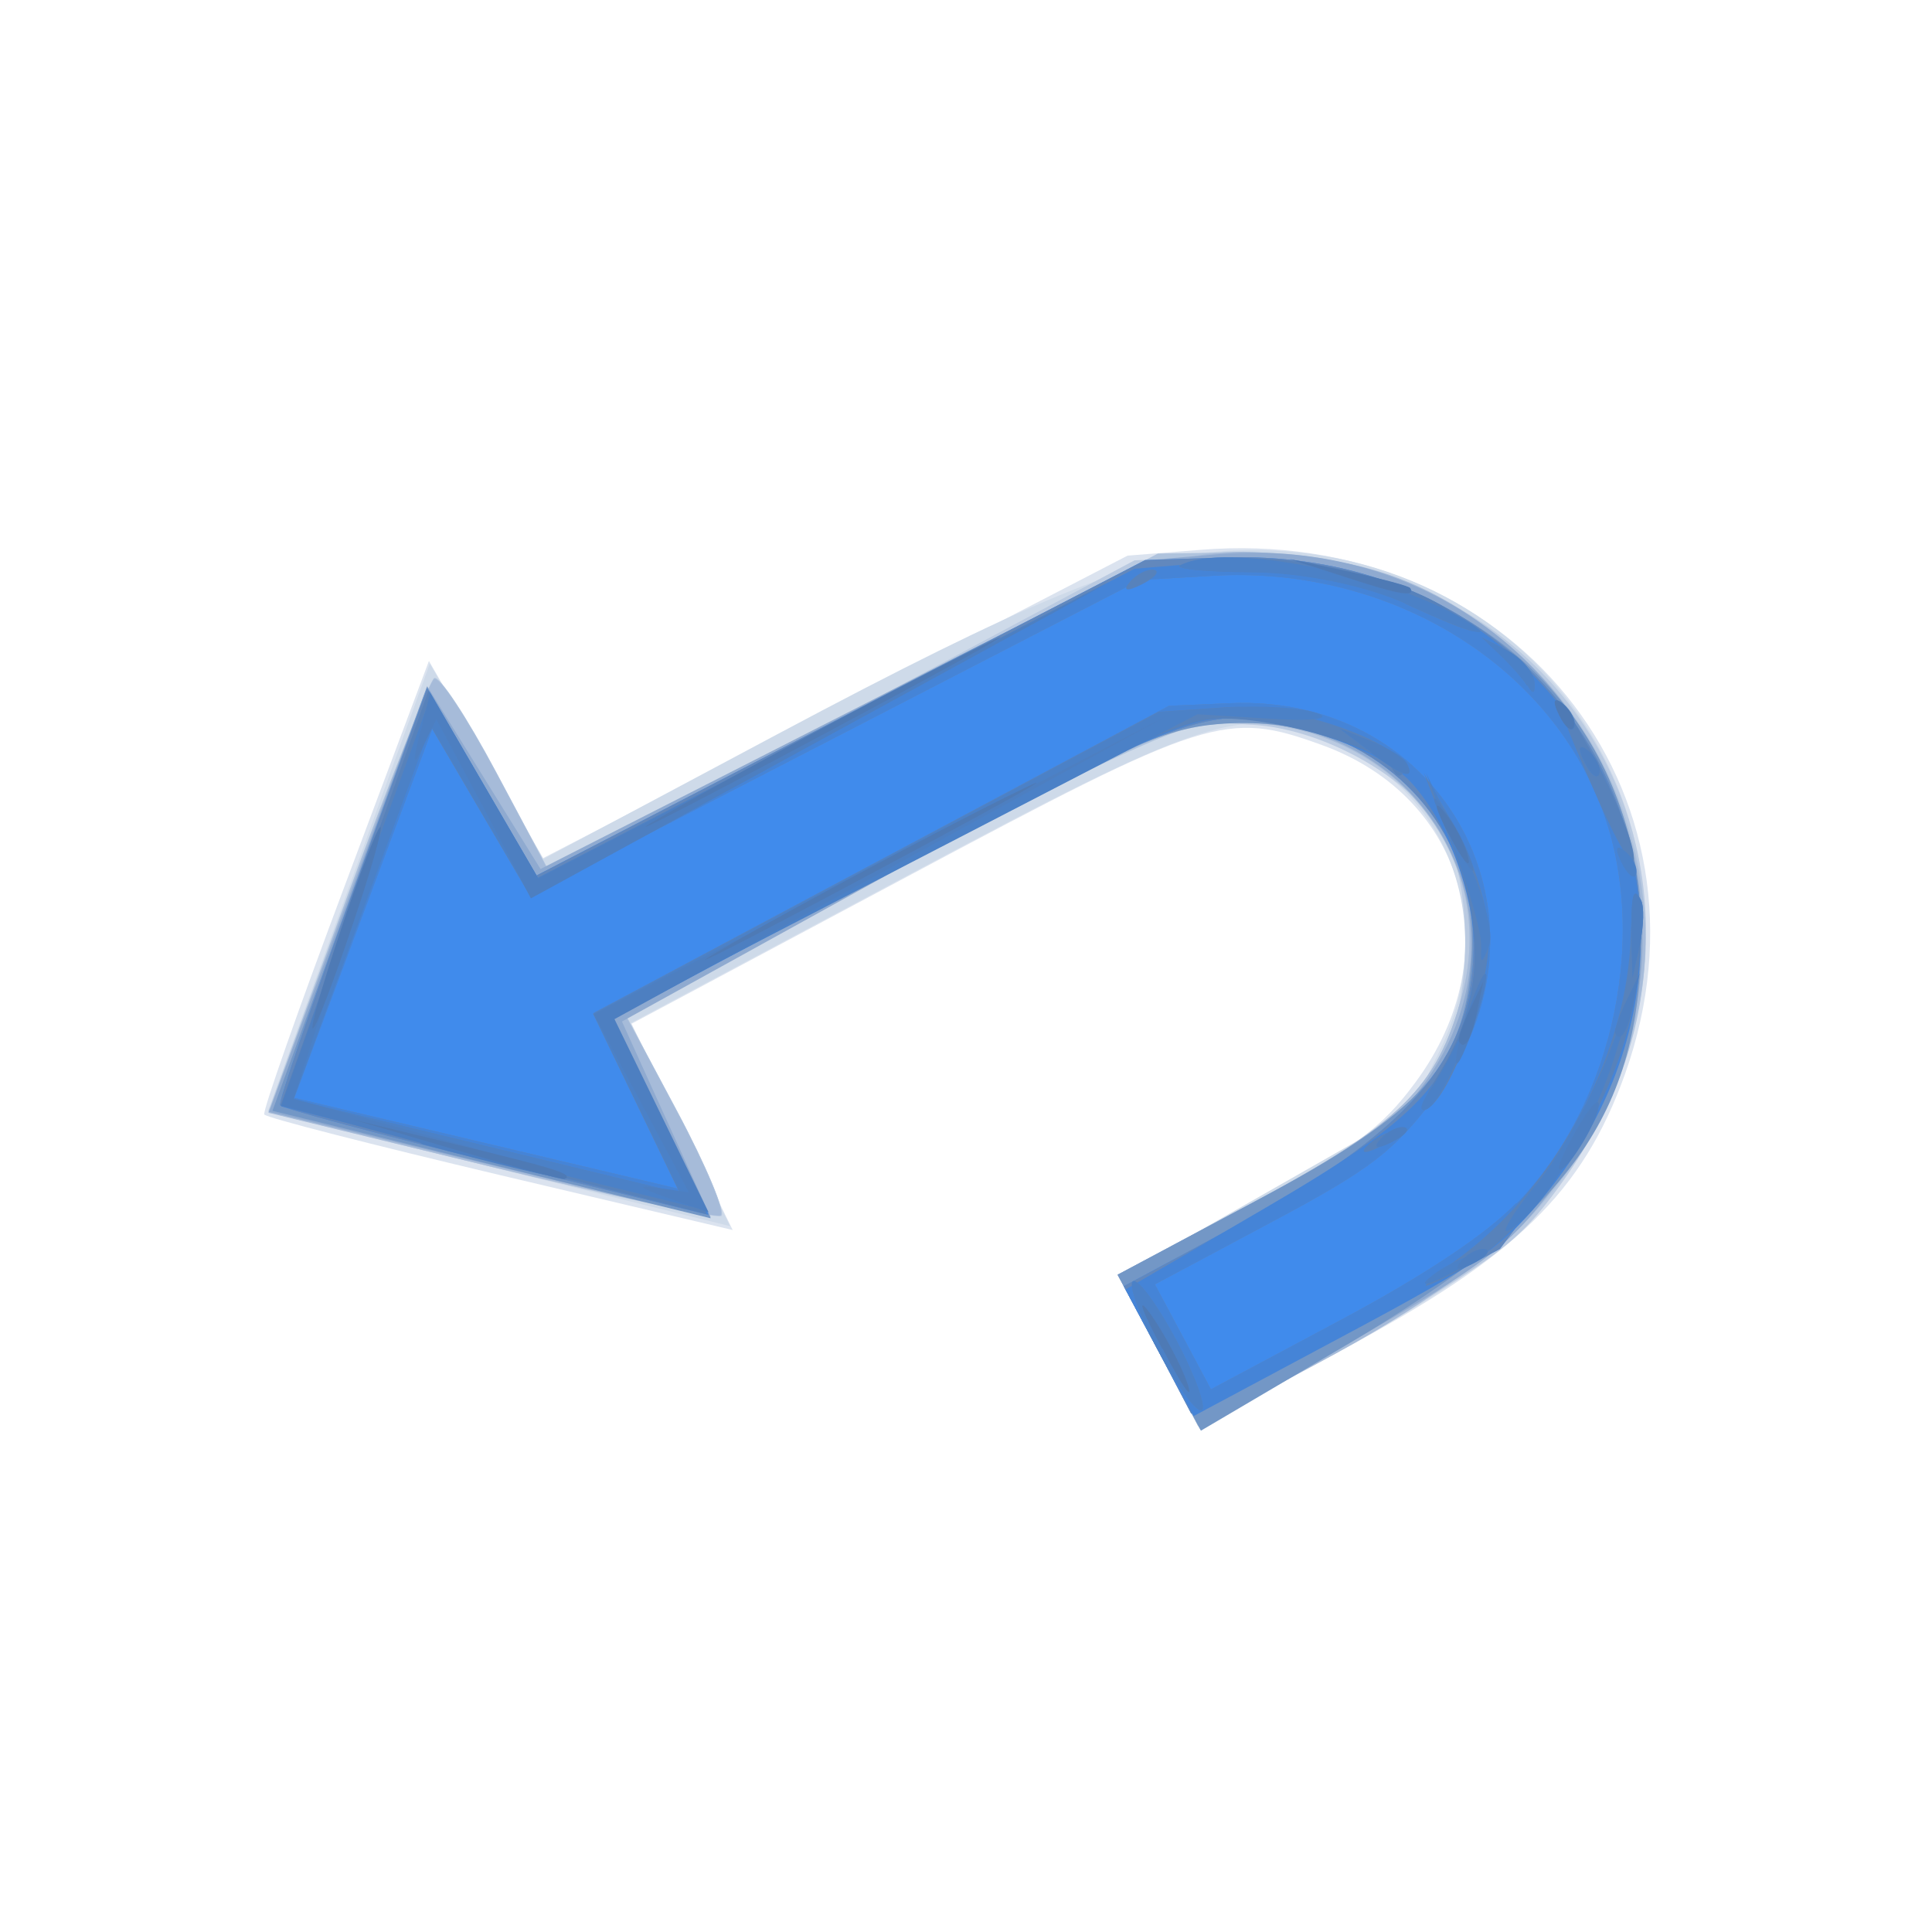
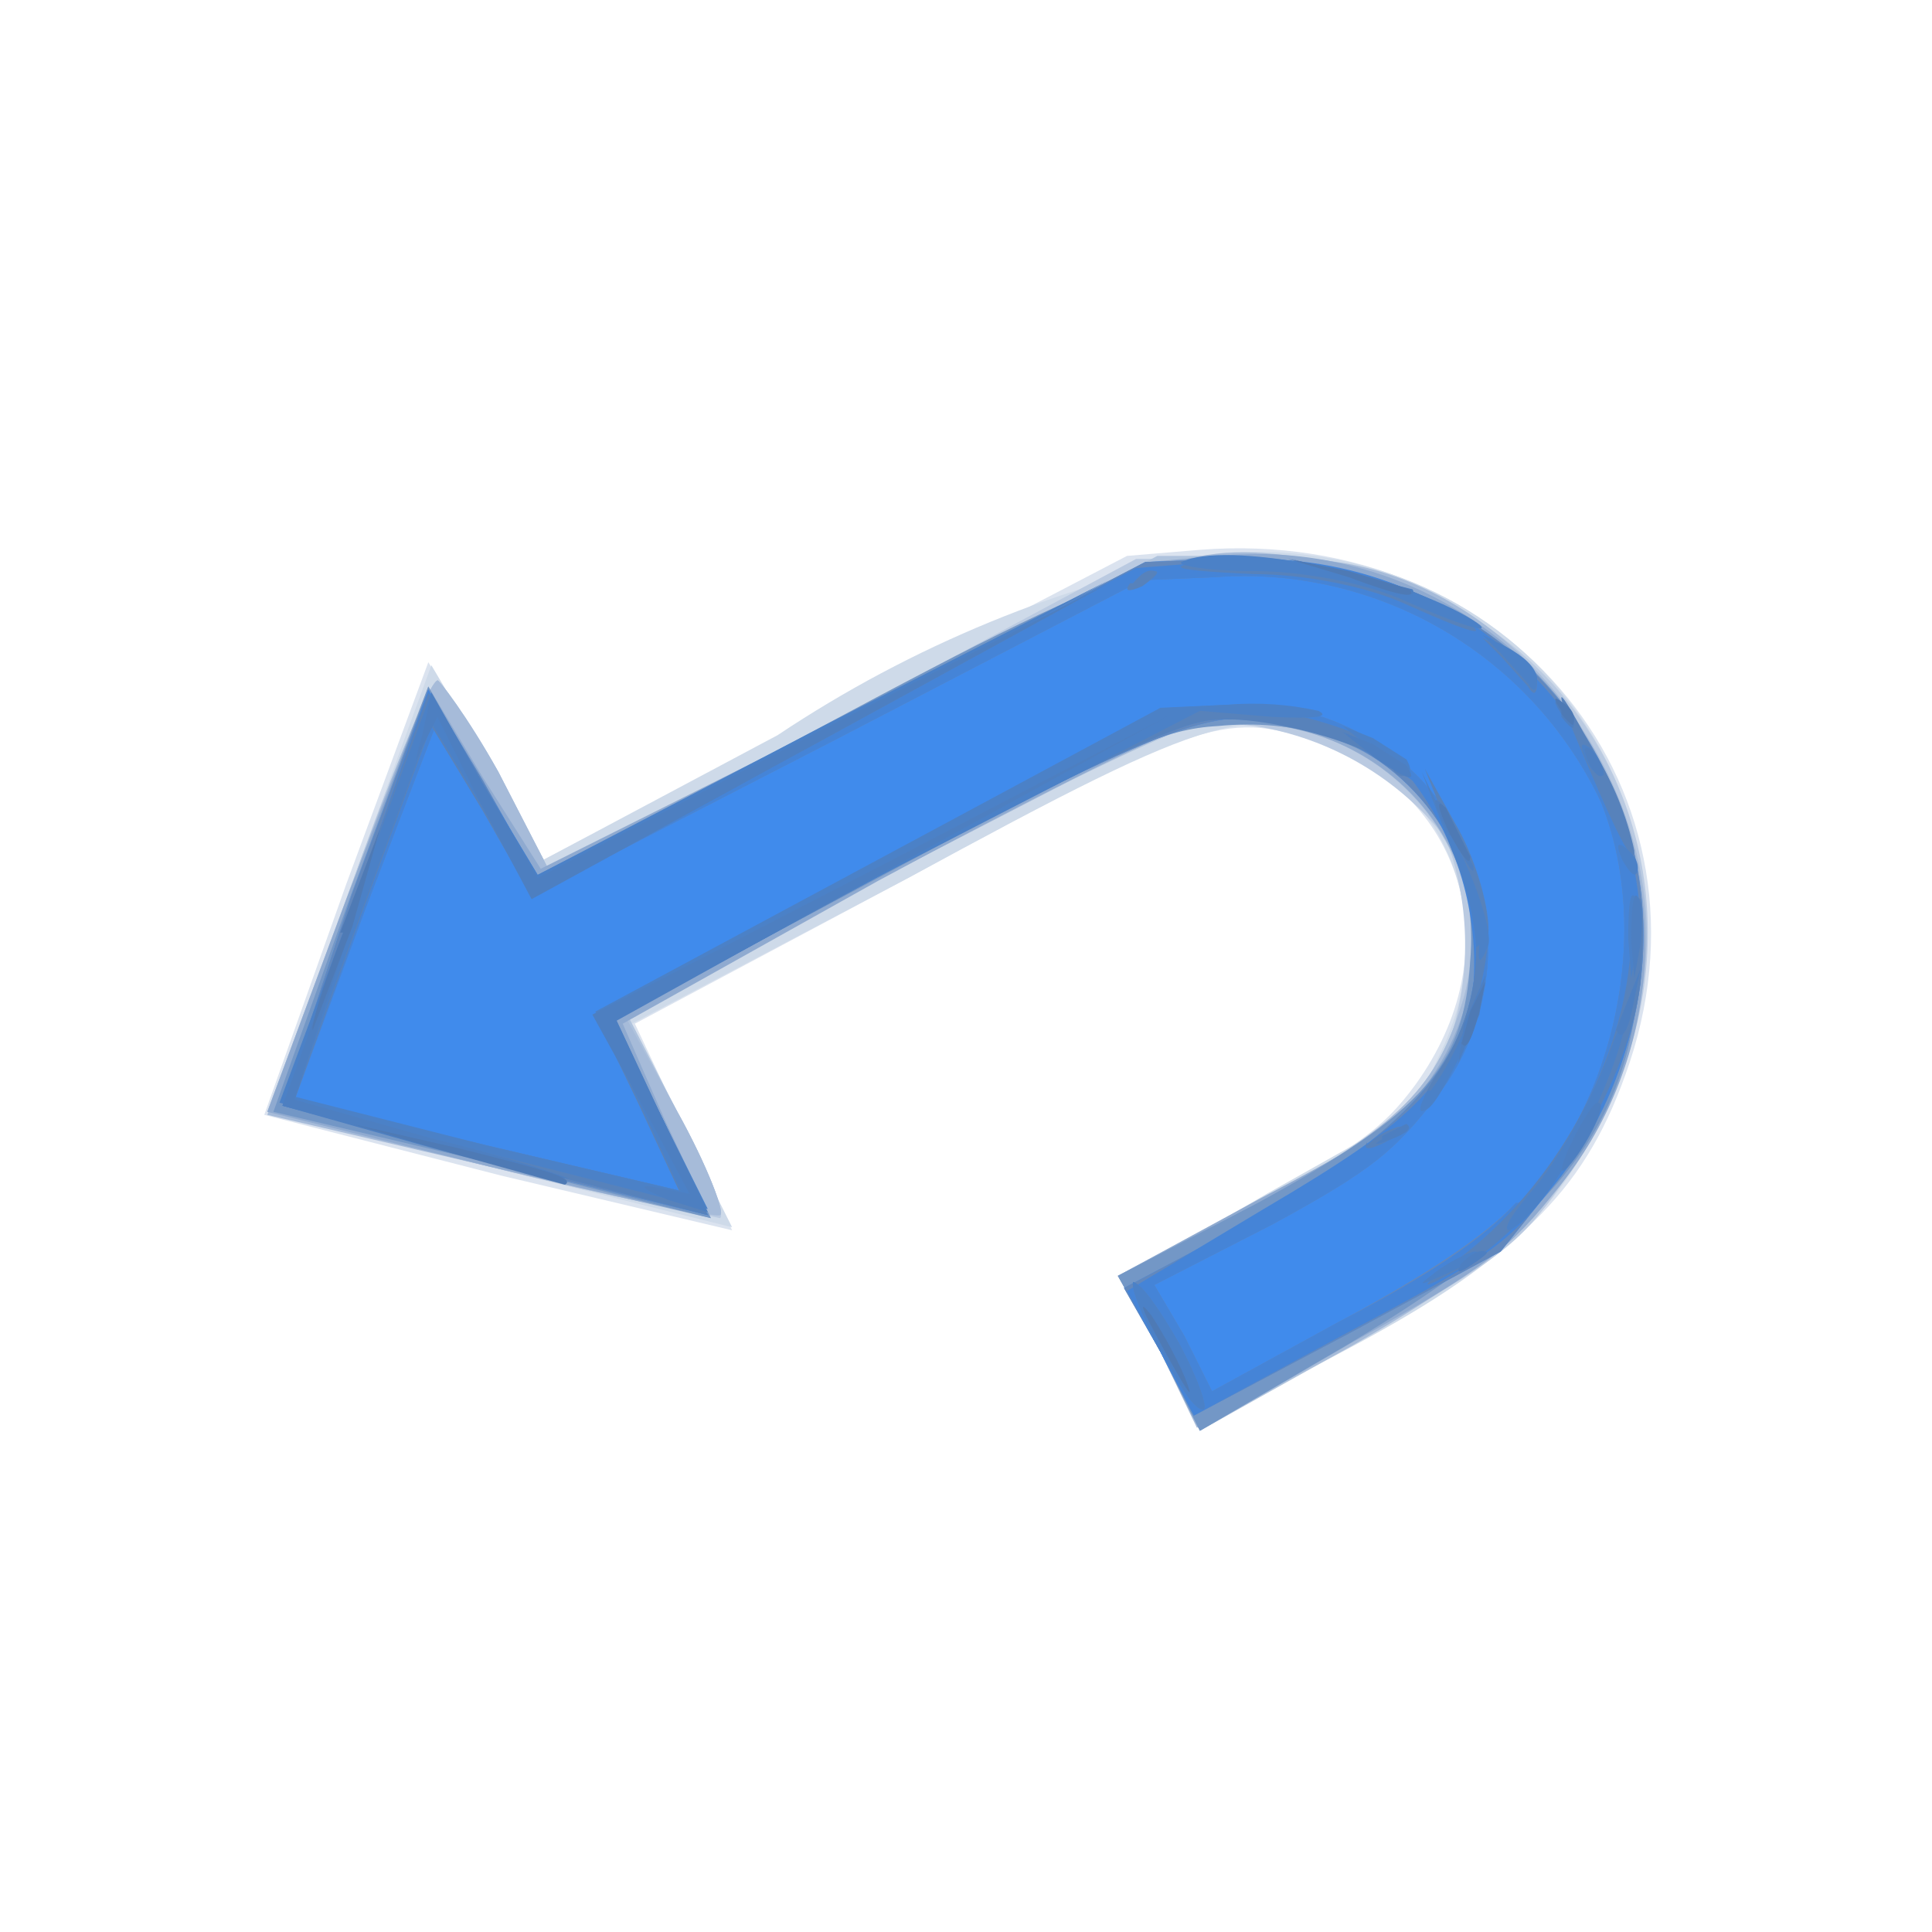
- <svg xmlns="http://www.w3.org/2000/svg" width="59.065mm" height="59.065mm" viewBox="0 0 6.364 6.364" version="1.1" id="svg35290" xml:space="preserve">
-   <defs id="defs35287" />
-   <g id="layer1" transform="translate(-139.0563,-133.7942)">
-     <g id="g39337" transform="matrix(1.444122,-0.7708756,0.7208813,1.350466,-168.3659,77.01261)">
-       <path style="fill:none;stroke-width:0.029" d="m 148.688,130.102 v -1.425 h 1.425 1.425 v 1.425 1.425 h -1.425 -1.425 z" id="path39367" />
-       <path style="fill:#dbe3ef;stroke-width:0.029" d="m 150.113,131.028 v -0.185 h 0.293 c 0.248,0 0.313,-0.01 0.419,-0.064 0.288,-0.147 0.359,-0.489 0.153,-0.734 -0.138,-0.164 -0.176,-0.171 -0.863,-0.171 h -0.627 l -0.008,0.247 -0.008,0.247 -0.361,-0.34 c -0.198,-0.187 -0.361,-0.346 -0.361,-0.354 0,-0.008 0.162,-0.167 0.361,-0.354 l 0.361,-0.34 0.008,0.245 0.008,0.245 0.662,0.009 0.662,0.009 0.133,0.062 c 0.576,0.266 0.707,0.99 0.259,1.426 -0.187,0.181 -0.367,0.237 -0.764,0.237 h -0.327 z" id="path39365" />
-       <path style="fill:#cedae9;stroke-width:0.029" d="m 150.113,131.031 v -0.183 l 0.337,-0.01 0.337,-0.01 0.105,-0.08 c 0.214,-0.163 0.269,-0.453 0.127,-0.668 -0.128,-0.194 -0.187,-0.208 -0.903,-0.208 h -0.629 l -0.008,0.243 -0.008,0.243 -0.356,-0.343 -0.356,-0.343 0.356,-0.343 0.356,-0.343 0.008,0.243 0.008,0.243 0.533,1.7e-4 c 0.565,1.7e-4 0.799,0.025 0.958,0.1 0.554,0.263 0.659,0.99 0.203,1.406 -0.201,0.184 -0.361,0.233 -0.759,0.233 h -0.31 z" id="path39363" />
-       <path style="fill:#bacae1;stroke-width:0.029" d="m 150.113,131.032 v -0.189 h 0.297 c 0.317,0 0.417,-0.024 0.526,-0.123 0.086,-0.079 0.173,-0.266 0.174,-0.374 0.001,-0.135 -0.108,-0.326 -0.236,-0.41 l -0.116,-0.076 -0.636,-0.01 -0.636,-0.009 v 0.245 c 0,0.135 -0.01,0.244 -0.021,0.244 -0.012,-3.7e-4 -0.175,-0.148 -0.363,-0.328 l -0.342,-0.327 0.342,-0.327 c 0.188,-0.18 0.352,-0.327 0.363,-0.328 0.012,-3.8e-4 0.021,0.108 0.021,0.242 v 0.242 h 0.667 0.667 l 0.18,0.093 c 0.628,0.325 0.618,1.195 -0.018,1.525 -0.126,0.066 -0.184,0.075 -0.506,0.086 l -0.363,0.012 z" id="path39361" />
-       <path style="fill:#afc3dd;stroke-width:0.029" d="m 150.113,131.031 v -0.188 h 0.3 c 0.346,0 0.444,-0.031 0.575,-0.18 0.231,-0.263 0.099,-0.693 -0.242,-0.788 -0.058,-0.016 -0.366,-0.029 -0.683,-0.03 l -0.577,-1.6e-4 v 0.242 c 0,0.133 -0.01,0.242 -0.021,0.241 -0.012,-6.3e-4 -0.175,-0.148 -0.363,-0.328 l -0.342,-0.327 0.342,-0.327 c 0.188,-0.18 0.352,-0.327 0.363,-0.328 0.012,-6.3e-4 0.021,0.107 0.021,0.239 v 0.24 l 0.691,0.009 0.691,0.009 0.152,0.084 c 0.612,0.339 0.577,1.247 -0.06,1.529 -0.123,0.054 -0.211,0.068 -0.498,0.077 l -0.349,0.011 z" id="path39359" />
-       <path style="fill:#a6bbd9;stroke-width:0.029" d="m 150.113,131.028 v -0.185 h 0.3 c 0.346,0 0.444,-0.031 0.575,-0.18 0.201,-0.229 0.136,-0.585 -0.135,-0.745 l -0.1,-0.059 -0.634,-0.009 -0.634,-0.009 v 0.244 c 0,0.134 -0.01,0.244 -0.021,0.243 -0.012,-7.1e-4 -0.175,-0.148 -0.363,-0.327 l -0.342,-0.326 0.342,-0.327 c 0.188,-0.18 0.352,-0.328 0.363,-0.328 0.012,-7.7e-4 0.021,0.107 0.021,0.239 v 0.24 l 0.691,0.009 c 0.755,0.01 0.755,0.01 0.997,0.2 0.314,0.247 0.377,0.811 0.128,1.141 -0.203,0.268 -0.447,0.365 -0.919,0.365 h -0.269 z" id="path39357" />
-       <path style="fill:#8faad0;stroke-width:0.029" d="m 150.113,131.032 v -0.189 h 0.317 c 0.267,0 0.333,-0.009 0.421,-0.059 0.386,-0.217 0.318,-0.788 -0.107,-0.912 -0.062,-0.018 -0.336,-0.026 -0.687,-0.021 l -0.584,0.009 -0.014,0.231 -0.014,0.231 -0.342,-0.324 -0.342,-0.324 0.342,-0.324 0.342,-0.324 0.014,0.231 0.014,0.231 0.684,0.014 0.684,0.014 0.131,0.06 c 0.643,0.297 0.646,1.227 0.005,1.54 -0.143,0.07 -0.2,0.08 -0.512,0.091 l -0.351,0.012 z" id="path39355" />
-       <path style="fill:#7397c6;stroke-width:0.029" d="m 150.113,131.032 v -0.189 h 0.315 c 0.381,0 0.498,-0.046 0.611,-0.238 0.157,-0.268 0.059,-0.574 -0.227,-0.706 -0.1,-0.046 -0.192,-0.053 -0.733,-0.053 l -0.619,-6.2e-4 -0.008,0.239 -0.008,0.239 -0.338,-0.324 -0.338,-0.324 0.338,-0.324 0.338,-0.324 0.008,0.239 0.008,0.239 h 0.635 c 0.765,0 0.853,0.019 1.084,0.23 0.285,0.261 0.358,0.647 0.186,0.991 -0.171,0.343 -0.39,0.458 -0.917,0.482 l -0.335,0.015 z" id="path39353" />
-       <path style="fill:#408bec;stroke-width:0.029" d="m 150.113,131.028 v -0.157 l 0.235,-7e-4 c 0.414,-0.001 0.599,-0.076 0.706,-0.286 0.099,-0.194 0.067,-0.421 -0.081,-0.58 -0.139,-0.149 -0.204,-0.16 -0.887,-0.16 h -0.627 l -0.008,0.235 -0.008,0.235 -0.328,-0.314 c -0.18,-0.172 -0.328,-0.32 -0.328,-0.328 0,-0.008 0.148,-0.155 0.328,-0.328 l 0.328,-0.314 0.008,0.233 0.008,0.233 0.69,0.009 0.69,0.009 0.146,0.077 c 0.621,0.328 0.624,1.194 0.005,1.503 l -0.174,0.087 h -0.352 -0.352 z" id="path39351" />
-       <path style="fill:#6288bd;stroke-width:0.029" d="m 150.113,131.028 v -0.157 l 0.235,-7e-4 c 0.414,-0.001 0.599,-0.076 0.706,-0.286 0.099,-0.194 0.067,-0.421 -0.081,-0.58 -0.139,-0.149 -0.204,-0.16 -0.887,-0.16 h -0.627 l -0.008,0.235 -0.008,0.235 -0.328,-0.314 c -0.18,-0.172 -0.328,-0.32 -0.328,-0.328 0,-0.008 0.148,-0.155 0.328,-0.328 l 0.328,-0.314 0.008,0.233 0.008,0.233 0.69,0.009 0.69,0.009 0.146,0.077 c 0.621,0.328 0.624,1.194 0.005,1.503 l -0.174,0.087 h -0.352 -0.352 z m 0.776,0.084 c 0.27,-0.092 0.497,-0.383 0.527,-0.678 0.034,-0.331 -0.159,-0.667 -0.471,-0.821 l -0.134,-0.066 -0.69,-0.01 -0.69,-0.01 -0.008,-0.208 -0.008,-0.208 -0.298,0.281 -0.298,0.281 0.298,0.281 0.298,0.281 0.008,-0.21 0.008,-0.21 h 0.656 0.656 l 0.111,0.057 c 0.393,0.201 0.39,0.756 -0.005,0.953 -0.128,0.064 -0.185,0.074 -0.414,0.074 h -0.265 v 0.128 0.128 h 0.294 c 0.191,0 0.34,-0.015 0.424,-0.044 z" id="path39349" />
-       <path style="fill:#4584d7;stroke-width:0.029" d="m 150.113,131.032 v -0.153 l 0.321,-0.013 c 0.362,-0.014 0.458,-0.049 0.58,-0.209 0.081,-0.106 0.12,-0.315 0.086,-0.453 -0.025,-0.101 -0.184,-0.274 -0.294,-0.32 -0.068,-0.028 -0.257,-0.038 -0.719,-0.038 h -0.627 l -0.008,0.234 -0.008,0.234 -0.328,-0.319 -0.328,-0.319 0.328,-0.319 0.328,-0.319 0.008,0.232 0.008,0.232 0.676,0.009 0.676,0.009 0.143,0.066 c 0.657,0.302 0.66,1.228 0.005,1.533 -0.13,0.061 -0.188,0.069 -0.497,0.069 l -0.349,2.8e-4 z m 0.776,0.08 c 0.27,-0.092 0.497,-0.383 0.527,-0.678 0.034,-0.331 -0.159,-0.667 -0.471,-0.821 l -0.134,-0.066 -0.69,-0.01 -0.69,-0.01 -0.008,-0.208 -0.008,-0.208 -0.298,0.281 -0.298,0.281 0.298,0.281 0.298,0.281 0.008,-0.21 0.008,-0.21 h 0.656 0.656 l 0.111,0.057 c 0.393,0.201 0.39,0.756 -0.005,0.953 -0.128,0.064 -0.185,0.074 -0.414,0.074 h -0.265 v 0.128 0.128 h 0.294 c 0.191,0 0.34,-0.015 0.424,-0.044 z" id="path39347" />
-       <path style="fill:#5782bb;stroke-width:0.029" d="m 150.113,131.028 c 0,-0.086 0.01,-0.157 0.021,-0.157 0.012,0 0.021,0.07 0.021,0.157 0,0.086 -0.01,0.157 -0.021,0.157 -0.012,0 -0.021,-0.071 -0.021,-0.157 z m 0.629,0.128 c 0.244,-0.041 0.49,-0.221 0.606,-0.442 0.025,-0.047 0.045,-0.072 0.046,-0.055 6.3e-4,0.017 -0.037,0.089 -0.085,0.16 -0.134,0.202 -0.412,0.369 -0.605,0.362 -0.08,-0.003 -0.075,-0.006 0.037,-0.025 z m -0.066,-0.304 c 0.02,-0.008 0.052,-0.008 0.071,0 0.02,0.008 0.004,0.014 -0.036,0.014 -0.039,0 -0.055,-0.006 -0.036,-0.014 z m 0.196,-0.064 c 0.141,-0.086 0.218,-0.218 0.24,-0.413 l 0.02,-0.174 0.004,0.138 c 0.002,0.076 -0.017,0.182 -0.042,0.235 -0.049,0.104 -0.219,0.268 -0.276,0.268 -0.019,-6e-5 0.005,-0.024 0.054,-0.054 z m 0.544,-0.359 c 0.017,-0.261 0.032,-0.3 0.033,-0.086 1.4e-4,0.094 -0.01,0.197 -0.023,0.228 -0.013,0.033 -0.018,-0.026 -0.01,-0.143 z m -2.301,-0.436 -0.328,-0.319 0.328,-0.319 0.328,-0.319 0.008,0.233 0.008,0.233 0.647,0.008 0.647,0.008 -0.662,0.007 -0.662,0.007 -0.008,-0.214 -0.008,-0.214 -0.299,0.285 -0.299,0.285 0.299,0.285 0.299,0.285 0.008,-0.214 0.008,-0.214 h 0.645 0.645 l 0.125,0.06 c 0.121,0.059 0.293,0.262 0.254,0.301 -0.01,0.01 -0.018,0.004 -0.018,-0.014 0,-0.057 -0.181,-0.241 -0.277,-0.281 -0.068,-0.028 -0.257,-0.038 -0.719,-0.038 h -0.627 l -0.008,0.234 -0.008,0.234 z m 2.283,0.146 c -0.001,-0.018 -0.01,-0.057 -0.019,-0.086 l -0.016,-0.052 0.033,0.051 c 0.018,0.028 0.026,0.067 0.019,0.086 -0.01,0.025 -0.015,0.025 -0.016,0.001 z m -0.138,-0.279 c -0.052,-0.073 -0.153,-0.163 -0.241,-0.214 -0.16,-0.092 -0.169,-0.119 -0.015,-0.041 0.117,0.059 0.27,0.203 0.322,0.303 0.06,0.114 0.035,0.096 -0.067,-0.048 z m -0.469,-0.32 c 0.021,-0.008 0.045,-0.007 0.055,0.002 0.009,0.009 -0.007,0.016 -0.037,0.015 -0.033,-10e-4 -0.04,-0.008 -0.017,-0.017 z" id="path39345" />
-       <path style="fill:#4b81c7;stroke-width:0.029" d="m 150.113,131.028 c 0,-0.086 0.01,-0.157 0.021,-0.157 0.012,0 0.021,0.07 0.021,0.157 0,0.086 -0.01,0.157 -0.021,0.157 -0.012,0 -0.021,-0.071 -0.021,-0.157 z m 0.549,0.137 c 0.027,-0.007 0.072,-0.007 0.1,0 0.027,0.007 0.005,0.013 -0.05,0.013 -0.055,0 -0.077,-0.006 -0.05,-0.013 z m 0.278,-0.068 c 0.071,-0.032 0.186,-0.112 0.257,-0.178 l 0.128,-0.12 -0.114,0.124 c -0.111,0.12 -0.288,0.233 -0.362,0.232 -0.02,-3.5e-4 0.021,-0.027 0.091,-0.059 z m -0.233,-0.245 c 0.021,-0.008 0.045,-0.007 0.055,0.002 0.009,0.009 -0.007,0.016 -0.037,0.015 -0.033,-0.001 -0.04,-0.008 -0.017,-0.017 z m 0.134,-0.042 c 0.031,-0.017 0.09,-0.059 0.13,-0.092 0.04,-0.033 0.03,-0.019 -0.021,0.032 -0.051,0.051 -0.11,0.092 -0.13,0.092 -0.02,-4.7e-4 -0.01,-0.015 0.021,-0.032 z m 0.501,-0.081 c 0.042,-0.087 0.055,-0.103 0.055,-0.067 0,0.015 -0.02,0.053 -0.044,0.083 l -0.044,0.055 z m -0.273,-0.14 c 0.013,-0.022 0.033,-0.119 0.045,-0.214 l 0.022,-0.173 -0.007,0.179 c -0.004,0.104 -0.023,0.193 -0.045,0.214 -0.031,0.028 -0.033,0.027 -0.015,-0.005 z m 0.329,-0.019 c 0.001,-0.033 0.008,-0.04 0.017,-0.017 0.008,0.021 0.007,0.045 -0.002,0.055 -0.009,0.009 -0.016,-0.007 -0.015,-0.037 z m 0.029,-0.228 c 0.001,-0.033 0.008,-0.04 0.017,-0.017 0.008,0.021 0.007,0.045 -0.002,0.055 -0.009,0.009 -0.016,-0.007 -0.015,-0.037 z m -2.311,-0.353 -0.328,-0.314 0.328,-0.314 0.328,-0.314 0.008,0.228 0.008,0.228 0.647,0.008 0.647,0.008 -0.662,0.007 -0.662,0.007 -0.008,-0.214 -0.008,-0.214 -0.299,0.285 -0.299,0.285 0.299,0.285 0.299,0.285 0.008,-0.214 0.008,-0.214 h 0.645 0.645 l 0.121,0.058 c 0.066,0.032 0.138,0.079 0.159,0.105 0.021,0.025 -0.019,0.009 -0.088,-0.037 l -0.126,-0.083 -0.664,-0.009 -0.664,-0.009 -0.008,0.23 -0.008,0.23 z m 2.311,0.239 c 0.001,-0.033 0.008,-0.04 0.017,-0.017 0.008,0.021 0.007,0.045 -0.002,0.055 -0.009,0.009 -0.016,-0.007 -0.015,-0.037 z m -0.369,-0.119 -0.034,-0.078 0.043,0.055 c 0.024,0.03 0.043,0.066 0.043,0.078 0,0.043 -0.019,0.023 -0.053,-0.055 z m 0.34,0.031 c -10e-4,-0.018 -0.01,-0.057 -0.019,-0.086 l -0.016,-0.052 0.033,0.051 c 0.018,0.028 0.026,0.067 0.019,0.086 -0.01,0.025 -0.015,0.025 -0.016,0.001 z m -0.138,-0.279 c -0.052,-0.073 -0.153,-0.163 -0.241,-0.214 -0.083,-0.048 -0.138,-0.087 -0.121,-0.087 0.097,-8.7e-4 0.358,0.225 0.452,0.392 0.045,0.08 -0.006,0.028 -0.09,-0.091 z" id="path39343" />
-       <path style="fill:#4d7fc1;stroke-width:0.029" d="m 150.122,131.028 c 1.6e-4,-0.094 0.005,-0.129 0.012,-0.078 0.006,0.051 0.006,0.128 -2.9e-4,0.171 -0.007,0.043 -0.012,9.1e-4 -0.011,-0.093 z m 0.613,0.137 c 0.021,-0.008 0.045,-0.007 0.055,0.002 0.009,0.009 -0.007,0.016 -0.037,0.015 -0.033,-0.001 -0.04,-0.008 -0.017,-0.017 z m 0.262,-0.076 c 0,-0.007 0.034,-0.034 0.075,-0.061 0.041,-0.027 0.066,-0.035 0.055,-0.018 -0.02,0.033 -0.13,0.099 -0.13,0.079 z m 0.228,-0.2 c 0,-0.006 0.022,-0.028 0.05,-0.05 l 0.05,-0.039 -0.039,0.05 c -0.037,0.048 -0.061,0.063 -0.061,0.039 z m -0.518,-0.037 c 0.021,-0.008 0.045,-0.007 0.055,0.002 0.009,0.009 -0.007,0.016 -0.037,0.015 -0.033,-0.001 -0.04,-0.008 -0.017,-0.017 z m 0.262,-0.137 c 0.037,-0.039 0.073,-0.071 0.081,-0.071 0.008,0 -0.016,0.032 -0.053,0.071 -0.037,0.039 -0.073,0.071 -0.081,0.071 -0.008,0 0.016,-0.032 0.053,-0.071 z m 0.373,0.014 c 0.042,-0.087 0.055,-0.103 0.055,-0.067 0,0.015 -0.02,0.053 -0.044,0.083 l -0.044,0.055 z m -0.222,-0.385 c 2.1e-4,-0.078 0.006,-0.107 0.012,-0.064 0.007,0.043 0.006,0.107 -3.9e-4,0.143 -0.007,0.035 -0.012,-4e-4 -0.012,-0.079 z m 0.308,-0.002 c 0.001,-0.033 0.008,-0.04 0.017,-0.017 0.008,0.021 0.007,0.045 -0.002,0.055 -0.009,0.009 -0.016,-0.007 -0.015,-0.037 z m -2.041,-0.101 c -0.042,-0.049 -0.044,-0.057 -0.007,-0.028 l 0.05,0.039 v -0.217 -0.217 l 0.649,0.007 0.649,0.007 -0.633,0.008 -0.633,0.008 -0.008,0.231 -0.008,0.231 z m 2.041,-0.013 c 0.001,-0.033 0.008,-0.04 0.017,-0.017 0.008,0.021 0.007,0.045 -0.002,0.055 -0.009,0.009 -0.016,-0.007 -0.015,-0.037 z m -0.369,-0.119 -0.034,-0.078 0.043,0.055 c 0.024,0.03 0.043,0.066 0.043,0.078 0,0.043 -0.019,0.023 -0.053,-0.055 z m -2.057,-0.221 -0.213,-0.214 0.227,-0.221 0.227,-0.221 -0.213,0.221 -0.213,0.221 0.212,0.214 c 0.117,0.118 0.206,0.214 0.198,0.214 -0.008,0 -0.11,-0.096 -0.227,-0.214 z m 2.179,-0.135 -0.084,-0.093 0.093,0.084 c 0.051,0.046 0.093,0.088 0.093,0.093 0,0.022 -0.024,0.003 -0.102,-0.084 z m -1.751,-0.438 v -0.217 l -0.05,0.039 c -0.037,0.029 -0.035,0.021 0.007,-0.028 l 0.057,-0.067 0.008,0.231 0.008,0.231 0.647,0.008 0.647,0.008 -0.663,0.007 -0.663,0.007 z" id="path39341" />
-       <path style="fill:#4e7ab5;stroke-width:0.029" d="m 150.122,131.028 c 1.6e-4,-0.094 0.005,-0.129 0.012,-0.078 0.006,0.051 0.006,0.128 -2.9e-4,0.171 -0.007,0.043 -0.012,9.1e-4 -0.011,-0.093 z m 0.818,-0.282 c 0,-0.006 0.022,-0.028 0.05,-0.05 l 0.05,-0.039 -0.039,0.05 c -0.037,0.048 -0.061,0.063 -0.061,0.039 z m 0.178,-0.403 c 3.1e-4,-0.063 0.006,-0.085 0.013,-0.05 0.007,0.035 0.007,0.087 -5.8e-4,0.114 -0.007,0.027 -0.013,-0.002 -0.012,-0.065 z m 0.309,-0.116 c 0.001,-0.033 0.008,-0.04 0.017,-0.017 0.008,0.021 0.007,0.045 -0.002,0.055 -0.009,0.009 -0.016,-0.007 -0.015,-0.037 z m -2.369,-0.29 -0.156,-0.164 0.164,0.156 c 0.152,0.145 0.177,0.172 0.156,0.172 -0.004,0 -0.078,-0.074 -0.164,-0.164 z m 0.692,-0.114 c 0.169,-0.005 0.444,-0.005 0.613,0 0.169,0.005 0.031,0.009 -0.306,0.009 -0.337,0 -0.475,-0.004 -0.306,-0.009 z m 1.431,-0.071 -0.084,-0.093 0.093,0.084 c 0.051,0.046 0.093,0.088 0.093,0.093 0,0.022 -0.024,0.003 -0.102,-0.084 z m -2.122,-0.349 c 0.085,-0.086 0.161,-0.157 0.169,-0.157 0.008,0 -0.055,0.071 -0.141,0.157 -0.085,0.086 -0.161,0.157 -0.169,0.157 -0.008,0 0.055,-0.07 0.141,-0.157 z m 0.721,0.107 c 0.185,-0.005 0.48,-0.005 0.656,4e-5 0.176,0.005 0.024,0.009 -0.337,0.009 -0.361,-2e-5 -0.504,-0.004 -0.319,-0.009 z" id="path39339" />
-     </g>
+ <svg xmlns="http://www.w3.org/2000/svg" width="223.24" height="223.24" viewBox="0 0 6.36 6.36">
+   <g stroke-width=".03">
+     <path fill="none" d="M1.09 4.3.06 2.37l2.06-1.1L4.18.17 5.2 2.1l1.02 1.92-2.05 1.1-2.06 1.1z" />
+     <path fill="#dbe3ef" d="m3.82 4.45-.14-.25.43-.23c.35-.19.44-.25.55-.4.31-.43.17-.94-.3-1.12-.32-.11-.38-.1-1.37.44l-.9.48.16.34.16.34-.76-.18-.78-.2.27-.76.27-.73.2.32.18.33.96-.5.96-.5.24-.02c1.02-.08 1.74.8 1.4 1.73-.14.39-.36.6-.93.9l-.47.26z" />
+     <path fill="#cedae9" d="m3.82 4.45-.13-.24.48-.28.48-.27.09-.19c.19-.39.06-.82-.3-1-.32-.16-.42-.14-1.45.42l-.91.48.16.33.17.34-.76-.19-.77-.19.27-.73.27-.74.19.32.18.32.77-.41a4 4 0 0 1 1.46-.6c.99-.07 1.66.83 1.3 1.74-.15.4-.35.6-.92.9l-.45.24z" />
+     <path fill="#bacae1" d="m3.82 4.45-.14-.25.43-.23c.46-.24.59-.35.67-.57a1 1 0 0 0-.02-.64 1 1 0 0 0-.63-.37l-.22-.02-.93.48-.93.48.18.33c.1.18.16.34.14.35l-.76-.17-.73-.18.26-.7c.14-.39.27-.71.3-.72 0-.01.1.13.2.3l.17.33.96-.51.97-.52h.32c1.15-.05 1.76 1.13 1.08 2.06-.14.2-.21.25-.67.51l-.52.3z" />
+     <path fill="#afc3dd" d="m3.82 4.45-.14-.25.44-.23c.5-.27.61-.39.7-.69.14-.53-.36-1.01-.92-.88-.1.03-.55.25-1 .49l-.84.44.17.33c.1.18.16.34.14.34-.01.01-.36-.06-.76-.16l-.73-.18.26-.7c.14-.39.27-.71.3-.72 0-.01.1.12.2.3l.17.33 1-.52 1-.52h.29a1.28 1.28 0 0 1 1.01 2.1c-.13.17-.25.26-.66.5l-.5.28z" />
+     <path fill="#a6bbd9" d="m3.82 4.45-.14-.25.44-.23c.5-.27.61-.39.7-.69.12-.46-.23-.9-.73-.9h-.2l-.91.47-.93.48.18.33c.1.18.16.34.14.34-.01.01-.36-.06-.76-.16l-.73-.17.26-.7c.14-.4.27-.72.3-.73 0-.01.1.12.2.3l.17.33 1-.52c1.1-.57 1.1-.57 1.59-.5.63.09 1.13.8 1 1.44-.1.52-.38.84-1.06 1.2l-.4.21z" />
+     <path fill="#8faad0" d="m3.82 4.45-.14-.25.46-.25c.38-.2.47-.26.57-.4.4-.59-.11-1.3-.82-1.15-.1.03-.5.23-1 .5l-.84.47.14.32.15.32-.73-.17-.73-.18.26-.7.27-.7.18.3.19.3 1-.5 1-.51.23-.02a1.28 1.28 0 0 1 1.12 2.08c-.16.2-.23.26-.68.51l-.5.29z" />
+     <path fill="#7397c6" d="m3.82 4.45-.14-.25.46-.24c.55-.3.68-.45.7-.8.04-.48-.32-.82-.83-.77-.18.01-.32.07-1.1.49l-.9.48.17.32.16.33-.72-.18-.72-.17.25-.7.26-.7.18.32.18.31.92-.49c1.1-.59 1.24-.63 1.73-.52.6.13.98.6.98 1.2 0 .59-.23.91-.97 1.35l-.48.28z" />
+     <path fill="#408bec" d="m3.82 4.45-.12-.21.34-.18c.6-.33.81-.57.82-.93a.75.75 0 0 0-.54-.73c-.3-.09-.41-.05-1.4.47l-.9.49.16.32.15.32-.7-.17-.7-.19.23-.7.25-.67.18.3.18.32 1-.52 1-.52.27-.01c1.14-.04 1.76 1.13 1.1 2.03l-.2.25-.5.27-.51.27z" />
+     <path fill="#6288bd" d="m3.82 4.45-.12-.21.34-.18c.6-.33.81-.57.82-.93a.75.75 0 0 0-.54-.73c-.3-.09-.41-.05-1.4.47l-.9.49.16.32.15.32-.7-.17-.7-.19.23-.7.25-.67.18.3.18.32 1-.52 1-.52.27-.01c1.14-.04 1.76 1.13 1.1 2.03l-.2.25-.5.27-.51.27zM5 3.96c.32-.33.44-.9.27-1.32A1.3 1.3 0 0 0 4 1.9l-.24.01-1 .52-1.01.52-.16-.28-.16-.27-.23.6-.23.62.63.15.64.15-.14-.3-.14-.28.94-.5.95-.51.2-.01a.8.8 0 0 1 .68 1.29c-.14.18-.21.24-.54.42l-.39.2.1.17.09.18.42-.23q.43-.23.58-.39z" />
+     <path fill="#4584d7" d="m3.82 4.45-.11-.2.45-.27c.51-.3.63-.42.69-.73a1 1 0 0 0-.2-.68 1 1 0 0 0-.66-.2c-.12.01-.4.15-1.07.5l-.9.49.16.32.15.32-.7-.18-.7-.18.24-.68.24-.69.18.31.18.3.98-.5.99-.51.25-.02A1.26 1.26 0 0 1 5.1 3.92c-.14.18-.22.23-.67.47l-.5.27zM5 3.96c.32-.33.44-.9.27-1.32A1.3 1.3 0 0 0 4 1.9l-.24.01-1 .52-1.01.52-.16-.28-.16-.27-.23.6-.23.62.63.15.64.15-.14-.3-.14-.28.94-.5.95-.51.2-.01a.8.8 0 0 1 .68 1.29c-.14.18-.21.24-.54.42l-.39.2.1.17.09.18.42-.23q.43-.22.58-.39z" />
+     <path fill="#5782bb" d="M3.82 4.45q-.1-.2-.09-.23.04.01.15.2c.06.11.1.22.08.22q-.04 0-.14-.2m1-.31c.32-.25.55-.68.55-1.07q0-.13.03-.1c.01.02.01.14 0 .28-.05.37-.34.81-.62.95q-.18.1.04-.06m-.32-.36q.04-.04.1-.06.07-.01-.04.05-.08.04-.06 0m.24-.24q.21-.32.05-.74l-.1-.25.1.18c.06.1.11.26.11.35 0 .18-.12.53-.2.58q-.04 0 .04-.12m.53-.9q-.25-.57-.02-.14a1 1 0 0 1 .13.32q0 .07-.11-.18m-3.64 1.2-.7-.18.24-.68.24-.68.18.3.18.31.94-.49.94-.48-.95.52-.95.51-.16-.28-.17-.28-.23.62-.22.61.63.16.64.15-.14-.3-.14-.29.93-.5.93-.5.23-.01c.21-.01.6.13.58.21q-.01.03-.04 0c-.04-.08-.43-.19-.6-.17-.12.01-.4.15-1.07.5l-.9.49.16.32.15.32zm3.4-1.56-.09-.1-.06-.06.08.04q.09.05.1.1 0 .07-.03.02m-.4-.27c-.13-.06-.34-.1-.5-.1q-.46-.02-.05-.05c.21-.01.53.07.68.16q.25.16-.13-.01m-.9-.07q.04-.05.07-.04.03 0-.04.05-.07.03-.04-.01" />
+     <path fill="#4b81c7" d="M3.82 4.45q-.1-.2-.09-.23.04.01.15.2c.06.11.1.22.08.22q-.04 0-.14-.2m.89-.24q.06-.05.14-.08.07 0-.06.06c-.13.06-.12.05-.08.02m.35-.3c.08-.1.19-.3.24-.44l.1-.26-.07.25c-.08.25-.25.54-.36.6q-.04 0 .09-.15m-.51-.16.08-.04q.02.02-.05.05t-.03 0m.16-.16q.06-.08.12-.22c.06-.14.03-.05 0 .06-.05.1-.1.2-.13.22q-.05.03 0-.06m.66-.5q0-.2.03-.12.01.04 0 .14l-.02.11zm-.5.03a1 1 0 0 0-.08-.32l-.1-.26.12.25c.07.14.11.28.1.32q-.04.1-.03 0m.47-.28q-.03-.07.01-.04.05.04.04.08-.01.03-.05-.04m-.12-.33q-.03-.07.01-.04t.04.08q-.02.02-.05-.04m-3.6 1.3-.7-.17.25-.67.25-.68.17.3.18.3.94-.49.94-.48-.95.52-.95.51-.16-.28-.17-.28-.23.62-.22.61.63.16.64.15-.14-.3-.14-.29.93-.5.93-.5.22-.01a1 1 0 0 1 .3.02q.06.03-.15.02l-.24-.02-.97.5-.96.5.15.32.16.32zm3.52-1.45q-.04-.07 0-.04.05.04.04.07 0 .02-.04-.03m-.62.12-.1-.08.1.04.11.07q.05.09-.11-.03m.51-.22-.09-.1-.06-.06.08.04q.09.05.1.1 0 .07-.03.02m-.4-.27c-.13-.06-.34-.1-.5-.1s-.26-.02-.24-.03c.14-.07.68.03.94.18.12.07 0 .04-.2-.05" />
+     <path fill="#4d7fc1" d="M3.83 4.44q-.11-.2-.04-.11c.04.06.1.17.12.23q.03.08-.08-.12m.98-.28q.05-.05.08-.04.02 0-.04.04-.07.05-.04 0m.33-.3q0-.04.06-.15t.07-.07c0 .06-.12.24-.13.21m.18-.46.04-.1.04-.1-.02.1q-.03.16-.06.1m-.77.35.08-.04q.03.02-.05.05t-.03 0m.27-.38.07-.16-.02.13-.07.16zm.55-.27q0-.21.03-.13.01.04 0 .14l-.02.11zm-.6-.35q-.08-.16-.02-.1l.1.2q.01.06-.07-.1m.45-.24q-.03-.07.01-.04.04.05.04.08-.02.02-.05-.04M2.2 3.95q-.14-.06-.03-.04l.1.02-.16-.3-.16-.29.95-.49.94-.49-.91.5-.9.5.15.32.15.31zm2.94-1.6q-.04-.06 0-.03.05.04.04.07 0 .02-.04-.03m-.62.13-.1-.08.1.04.11.07q.06.09-.11-.03M1.39 3.77l-.46-.13.17-.47.16-.47-.14.46-.15.46.46.13c.25.06.45.13.44.13s-.23-.04-.48-.11M4.44 1.9l-.19-.06.2.05.2.05q.03.05-.21-.04m-2.85.76-.15-.3-.05.1q-.04.1 0-.04l.03-.14.17.3.18.31.94-.49.94-.48-.95.52-.95.52z" />
+     <path fill="#4e7ab5" d="M3.83 4.44q-.11-.2-.04-.11c.04.06.1.17.12.23q.03.08-.08-.12m.98-1 .03-.11.05-.1-.02.1q-.04.15-.06.1m-.04-.69q-.06-.13-.01-.08l.08.16q0 .05-.07-.08m.37-.4q-.04-.06 0-.03.05.03.04.07 0 .02-.04-.03M1.5 3.8l-.34-.1.35.08c.32.08.38.1.35.12zm2.94-1.9-.2-.06.2.04.2.06q.04.05-.2-.04M1.12 3.07l.13-.34-.09.32-.13.34c-.01 0 .03-.14.1-.32m1.12-.41" />
  </g>
</svg>
